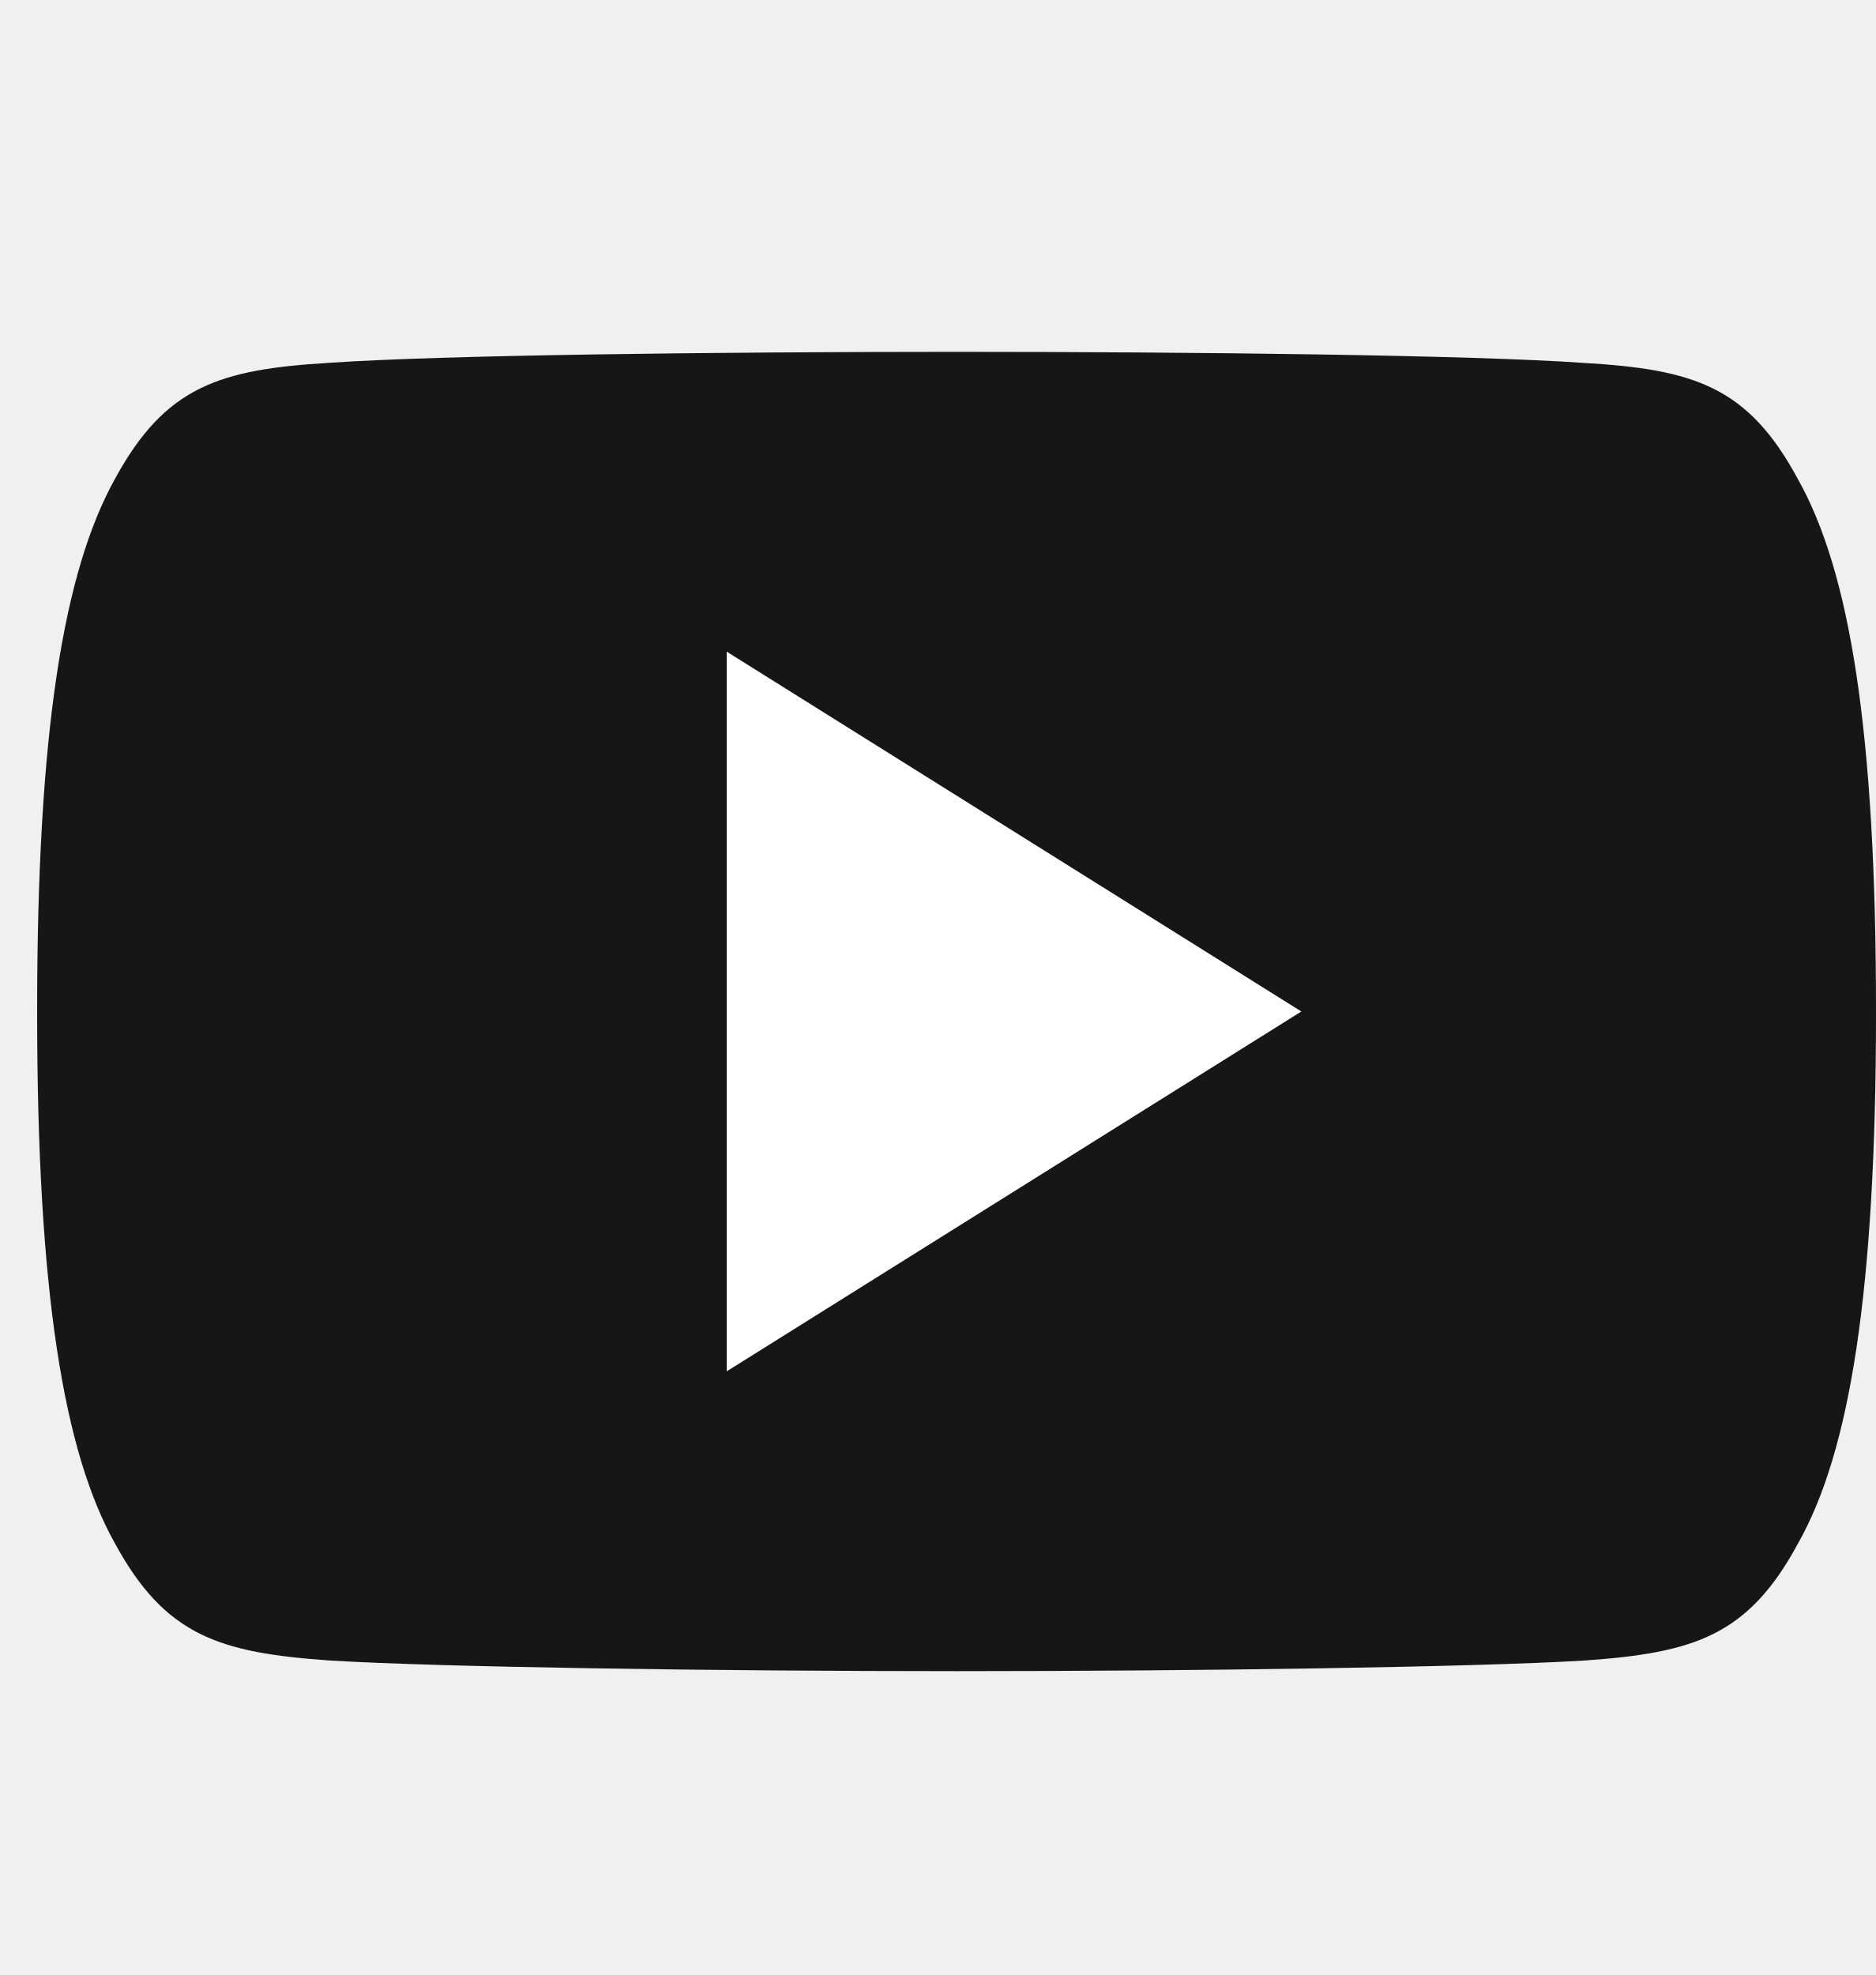
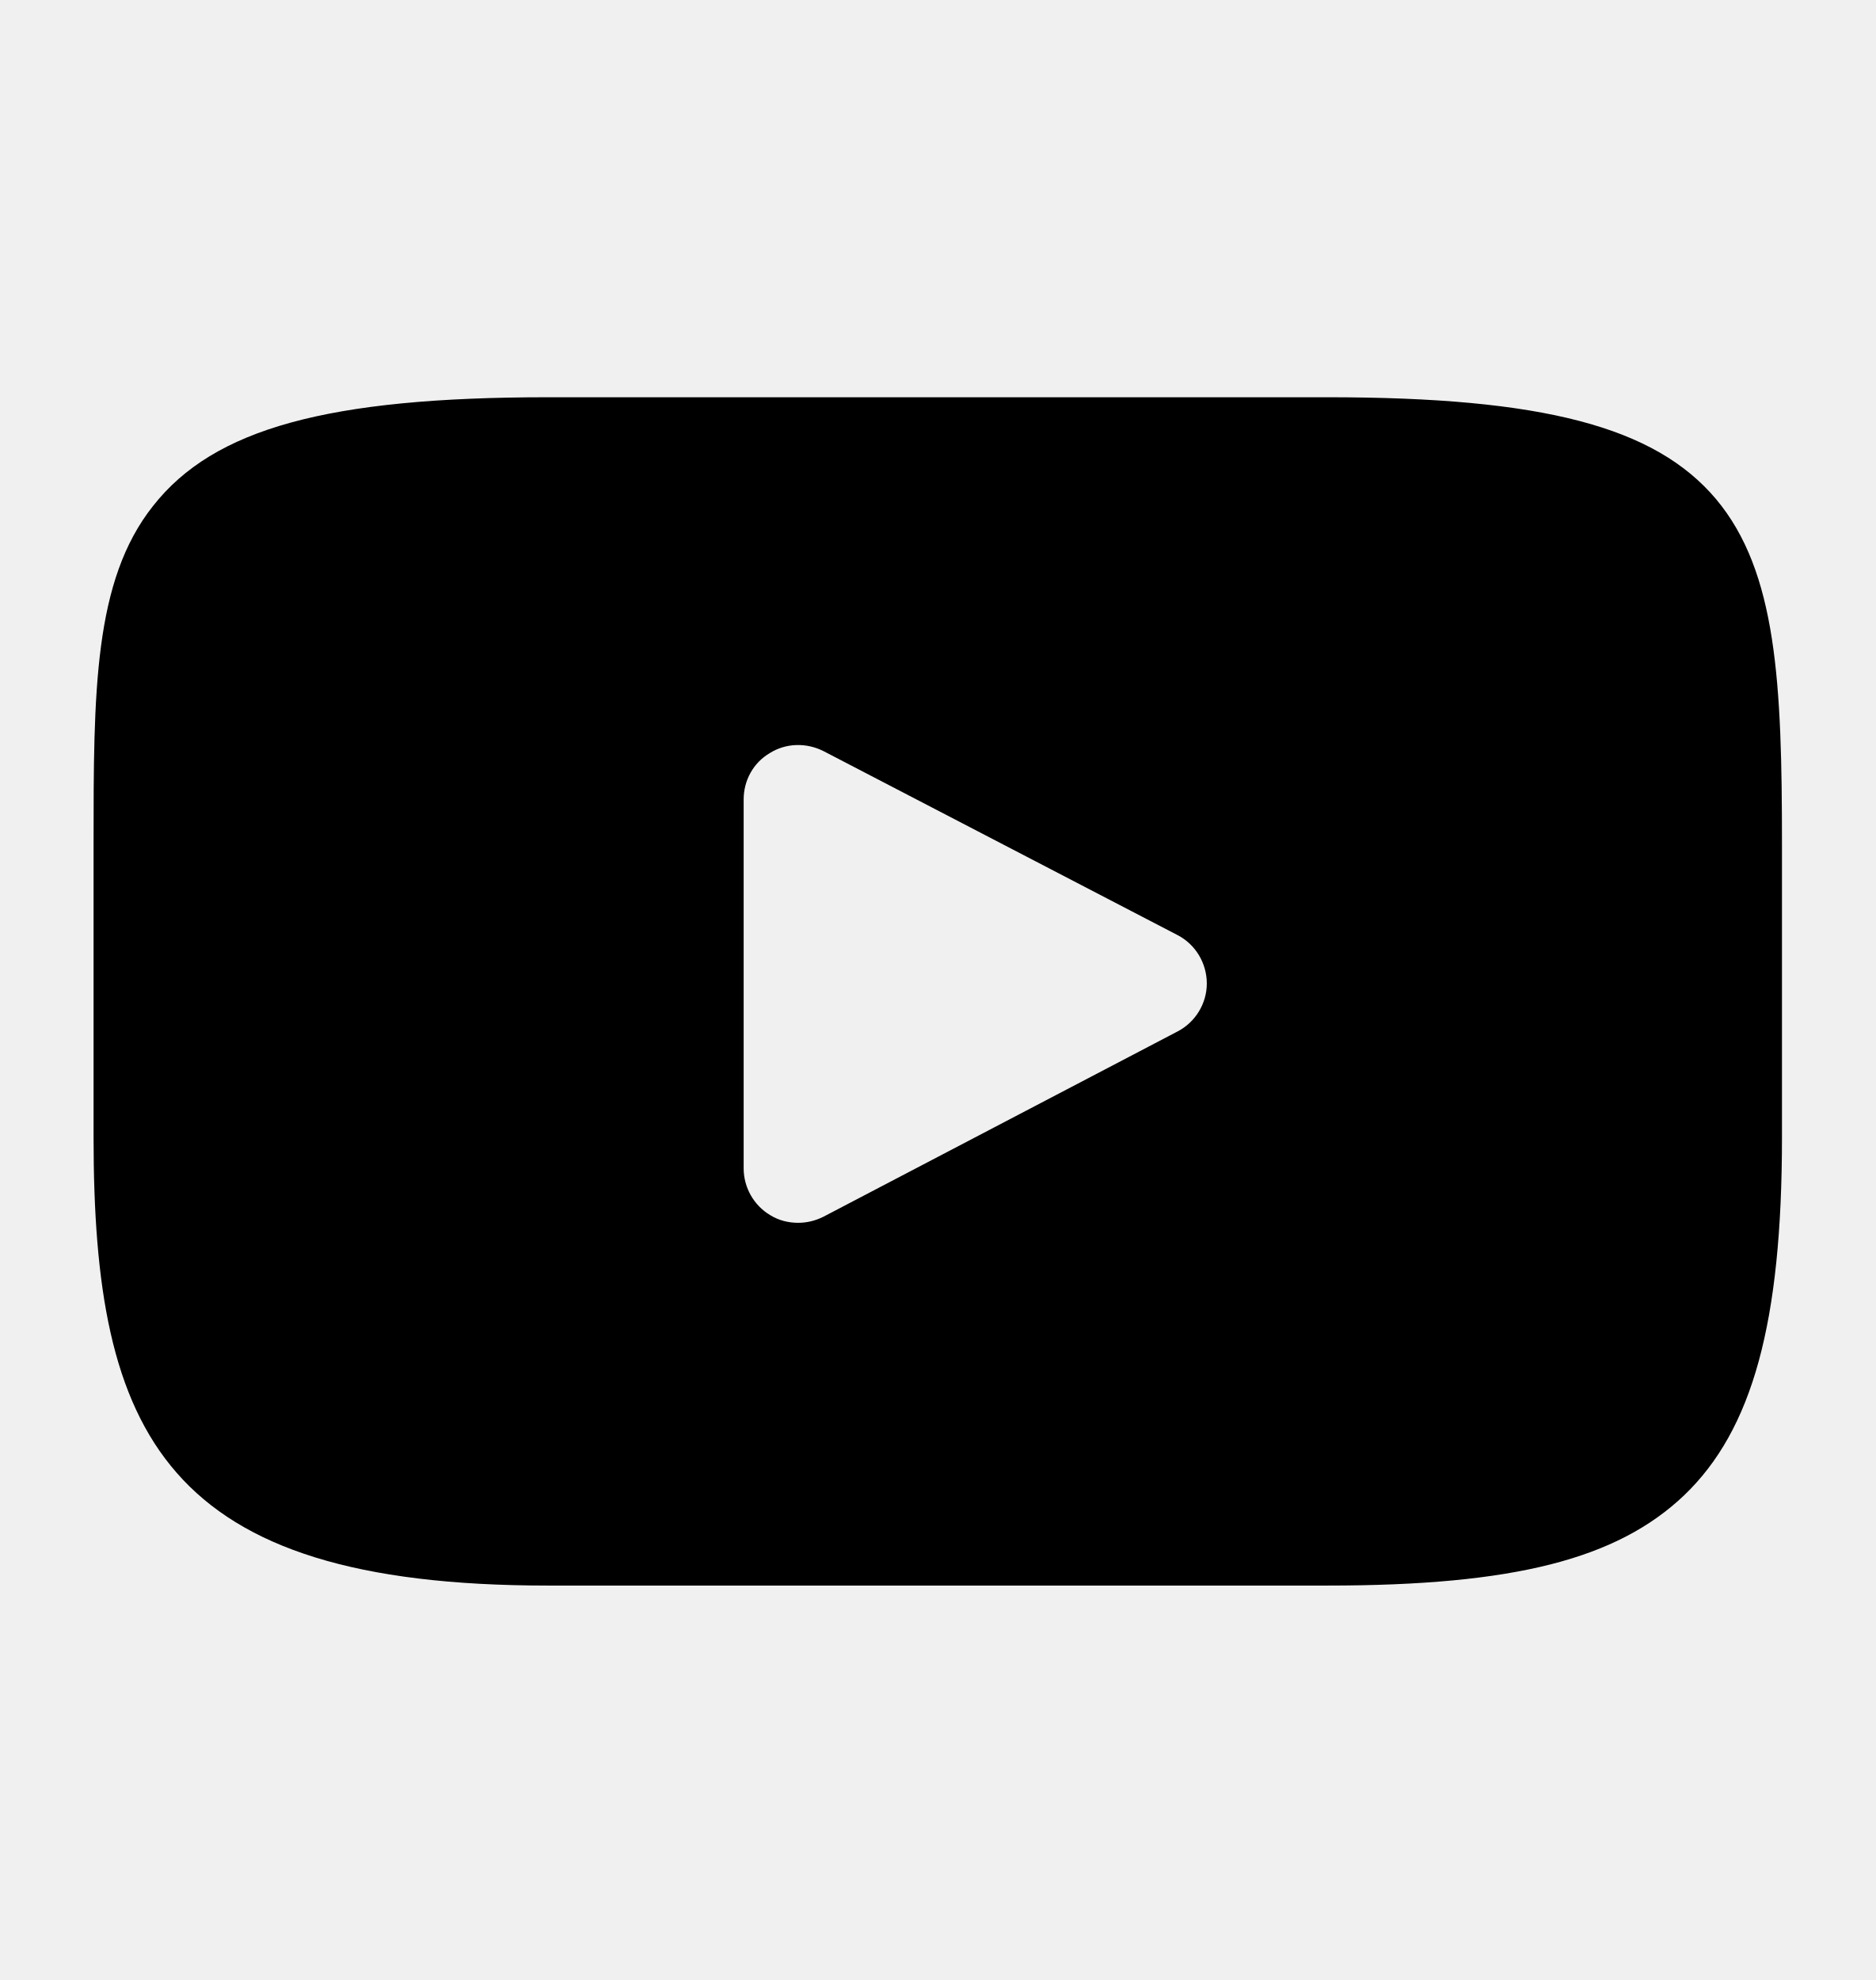
- <svg xmlns="http://www.w3.org/2000/svg" width="19" height="20" viewBox="0 0 19 20" fill="none">
-   <g clip-path="url(#clip0_20_628)">
-     <path d="M18.208 4.85C17.703 3.913 17.155 3.74 16.039 3.675C14.924 3.596 12.12 3.563 9.691 3.563C7.257 3.563 4.452 3.596 3.338 3.674C2.224 3.74 1.674 3.912 1.164 4.85C0.644 5.787 0.376 7.4 0.376 10.239C0.376 10.242 0.376 10.243 0.376 10.243C0.376 10.246 0.376 10.247 0.376 10.247V10.249C0.376 13.077 0.644 14.702 1.164 15.629C1.674 16.566 2.223 16.736 3.336 16.815C4.452 16.883 7.257 16.923 9.691 16.923C12.12 16.923 14.924 16.883 16.04 16.816C17.156 16.738 17.704 16.567 18.21 15.63C18.735 14.703 19 13.078 19 10.25C19 10.25 19 10.247 19 10.244C19 10.244 19 10.242 19 10.241C19 7.4 18.735 5.787 18.208 4.85Z" fill="#161616" />
-     <path d="M7.36 13.887V6.599L13.18 10.243L7.36 13.887Z" fill="white" />
+ <svg xmlns="http://www.w3.org/2000/svg" width="18px" height="19px" viewBox="0 0 18 18" version="1.1">
+   <g id="surface1">
+     <path style=" stroke:none;fill-rule:evenodd;fill:rgb(0%,0%,0%);fill-opacity:1;" d="M 16.469 4.289 C 15.883 3.594 14.805 3.312 12.742 3.312 L 5.258 3.312 C 3.148 3.312 2.051 3.613 1.469 4.355 C 0.898 5.074 0.898 6.141 0.898 7.609 L 0.898 10.414 C 0.898 13.266 1.574 14.715 5.258 14.715 L 12.742 14.715 C 14.531 14.715 15.52 14.461 16.164 13.848 C 16.82 13.219 17.102 12.191 17.102 10.414 L 17.102 7.609 C 17.102 6.059 17.055 4.988 16.469 4.289 Z M 11.301 9.398 L 7.902 11.176 C 7.824 11.215 7.742 11.234 7.66 11.234 C 7.566 11.234 7.473 11.211 7.391 11.16 C 7.234 11.066 7.137 10.895 7.137 10.711 L 7.137 7.172 C 7.137 6.988 7.23 6.82 7.387 6.727 C 7.543 6.629 7.738 6.625 7.902 6.707 L 11.301 8.473 C 11.473 8.562 11.582 8.742 11.582 8.938 C 11.582 9.129 11.473 9.309 11.301 9.398 Z M 11.301 9.398 " />
  </g>
-   <defs>
-     <clipPath id="clip0_20_628">
-       <rect width="18.623" height="19.433" fill="white" transform="translate(0.376465 0.526367)" />
-     </clipPath>
-   </defs>
</svg>
